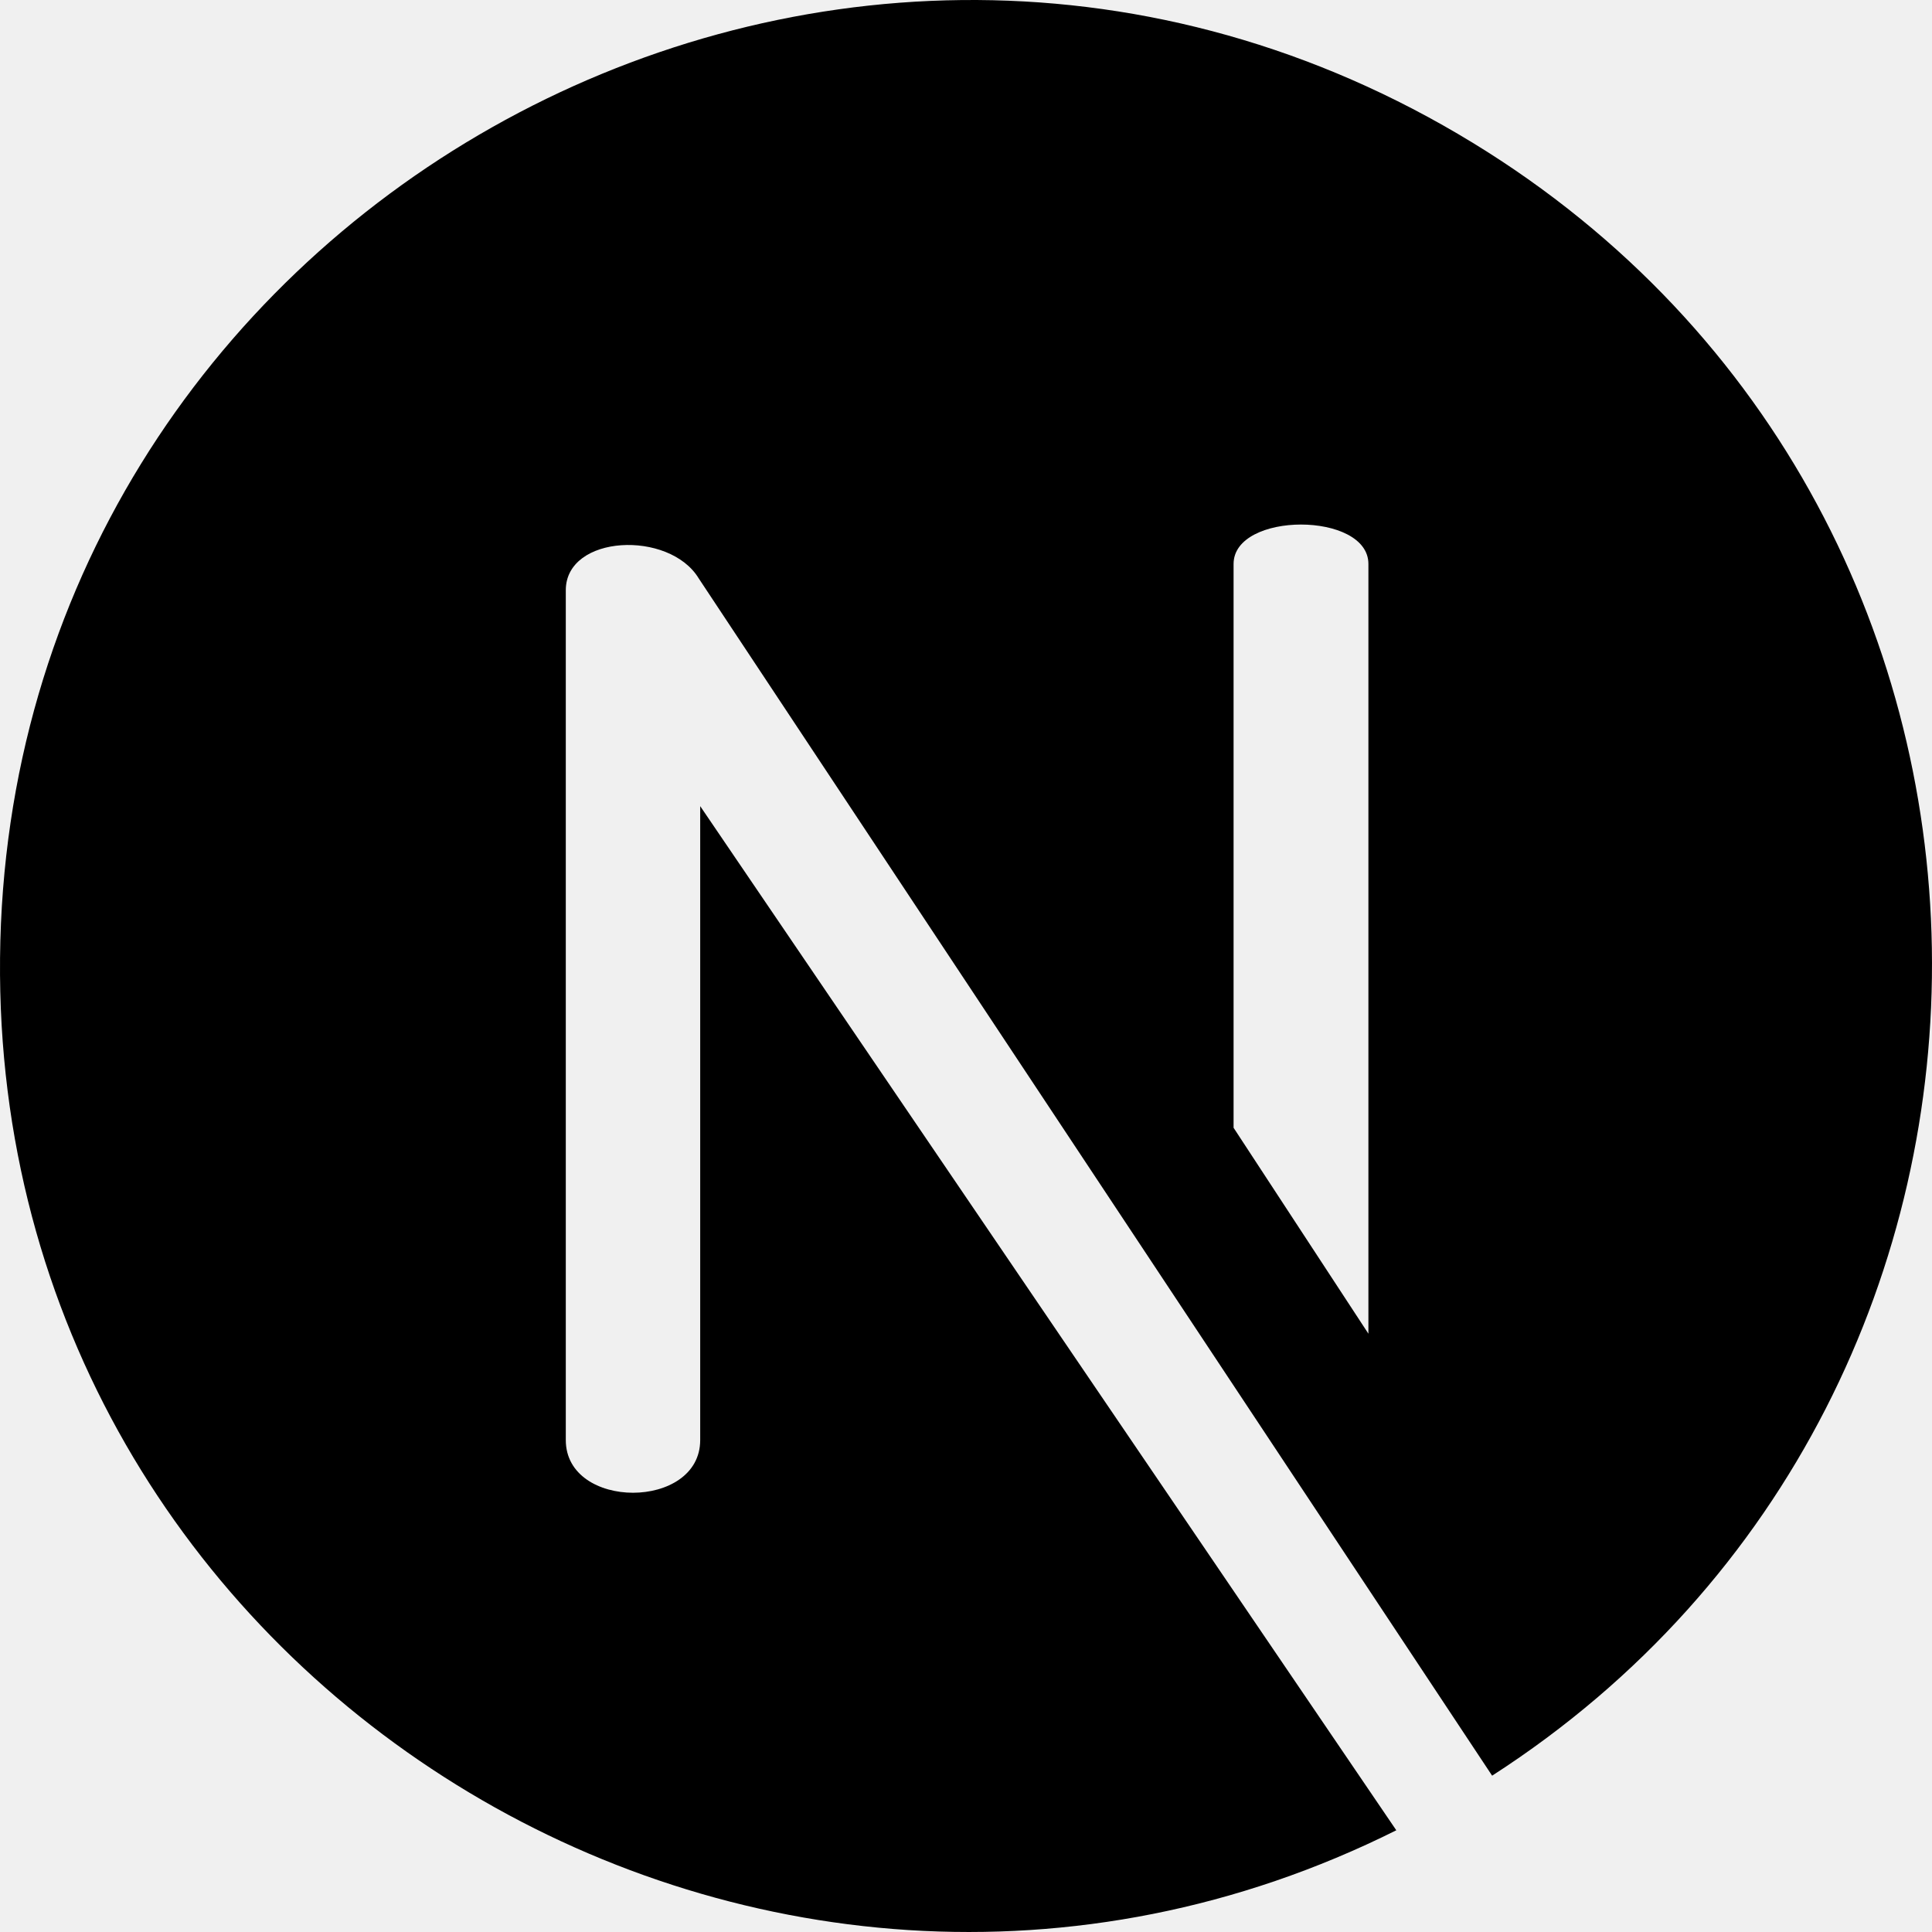
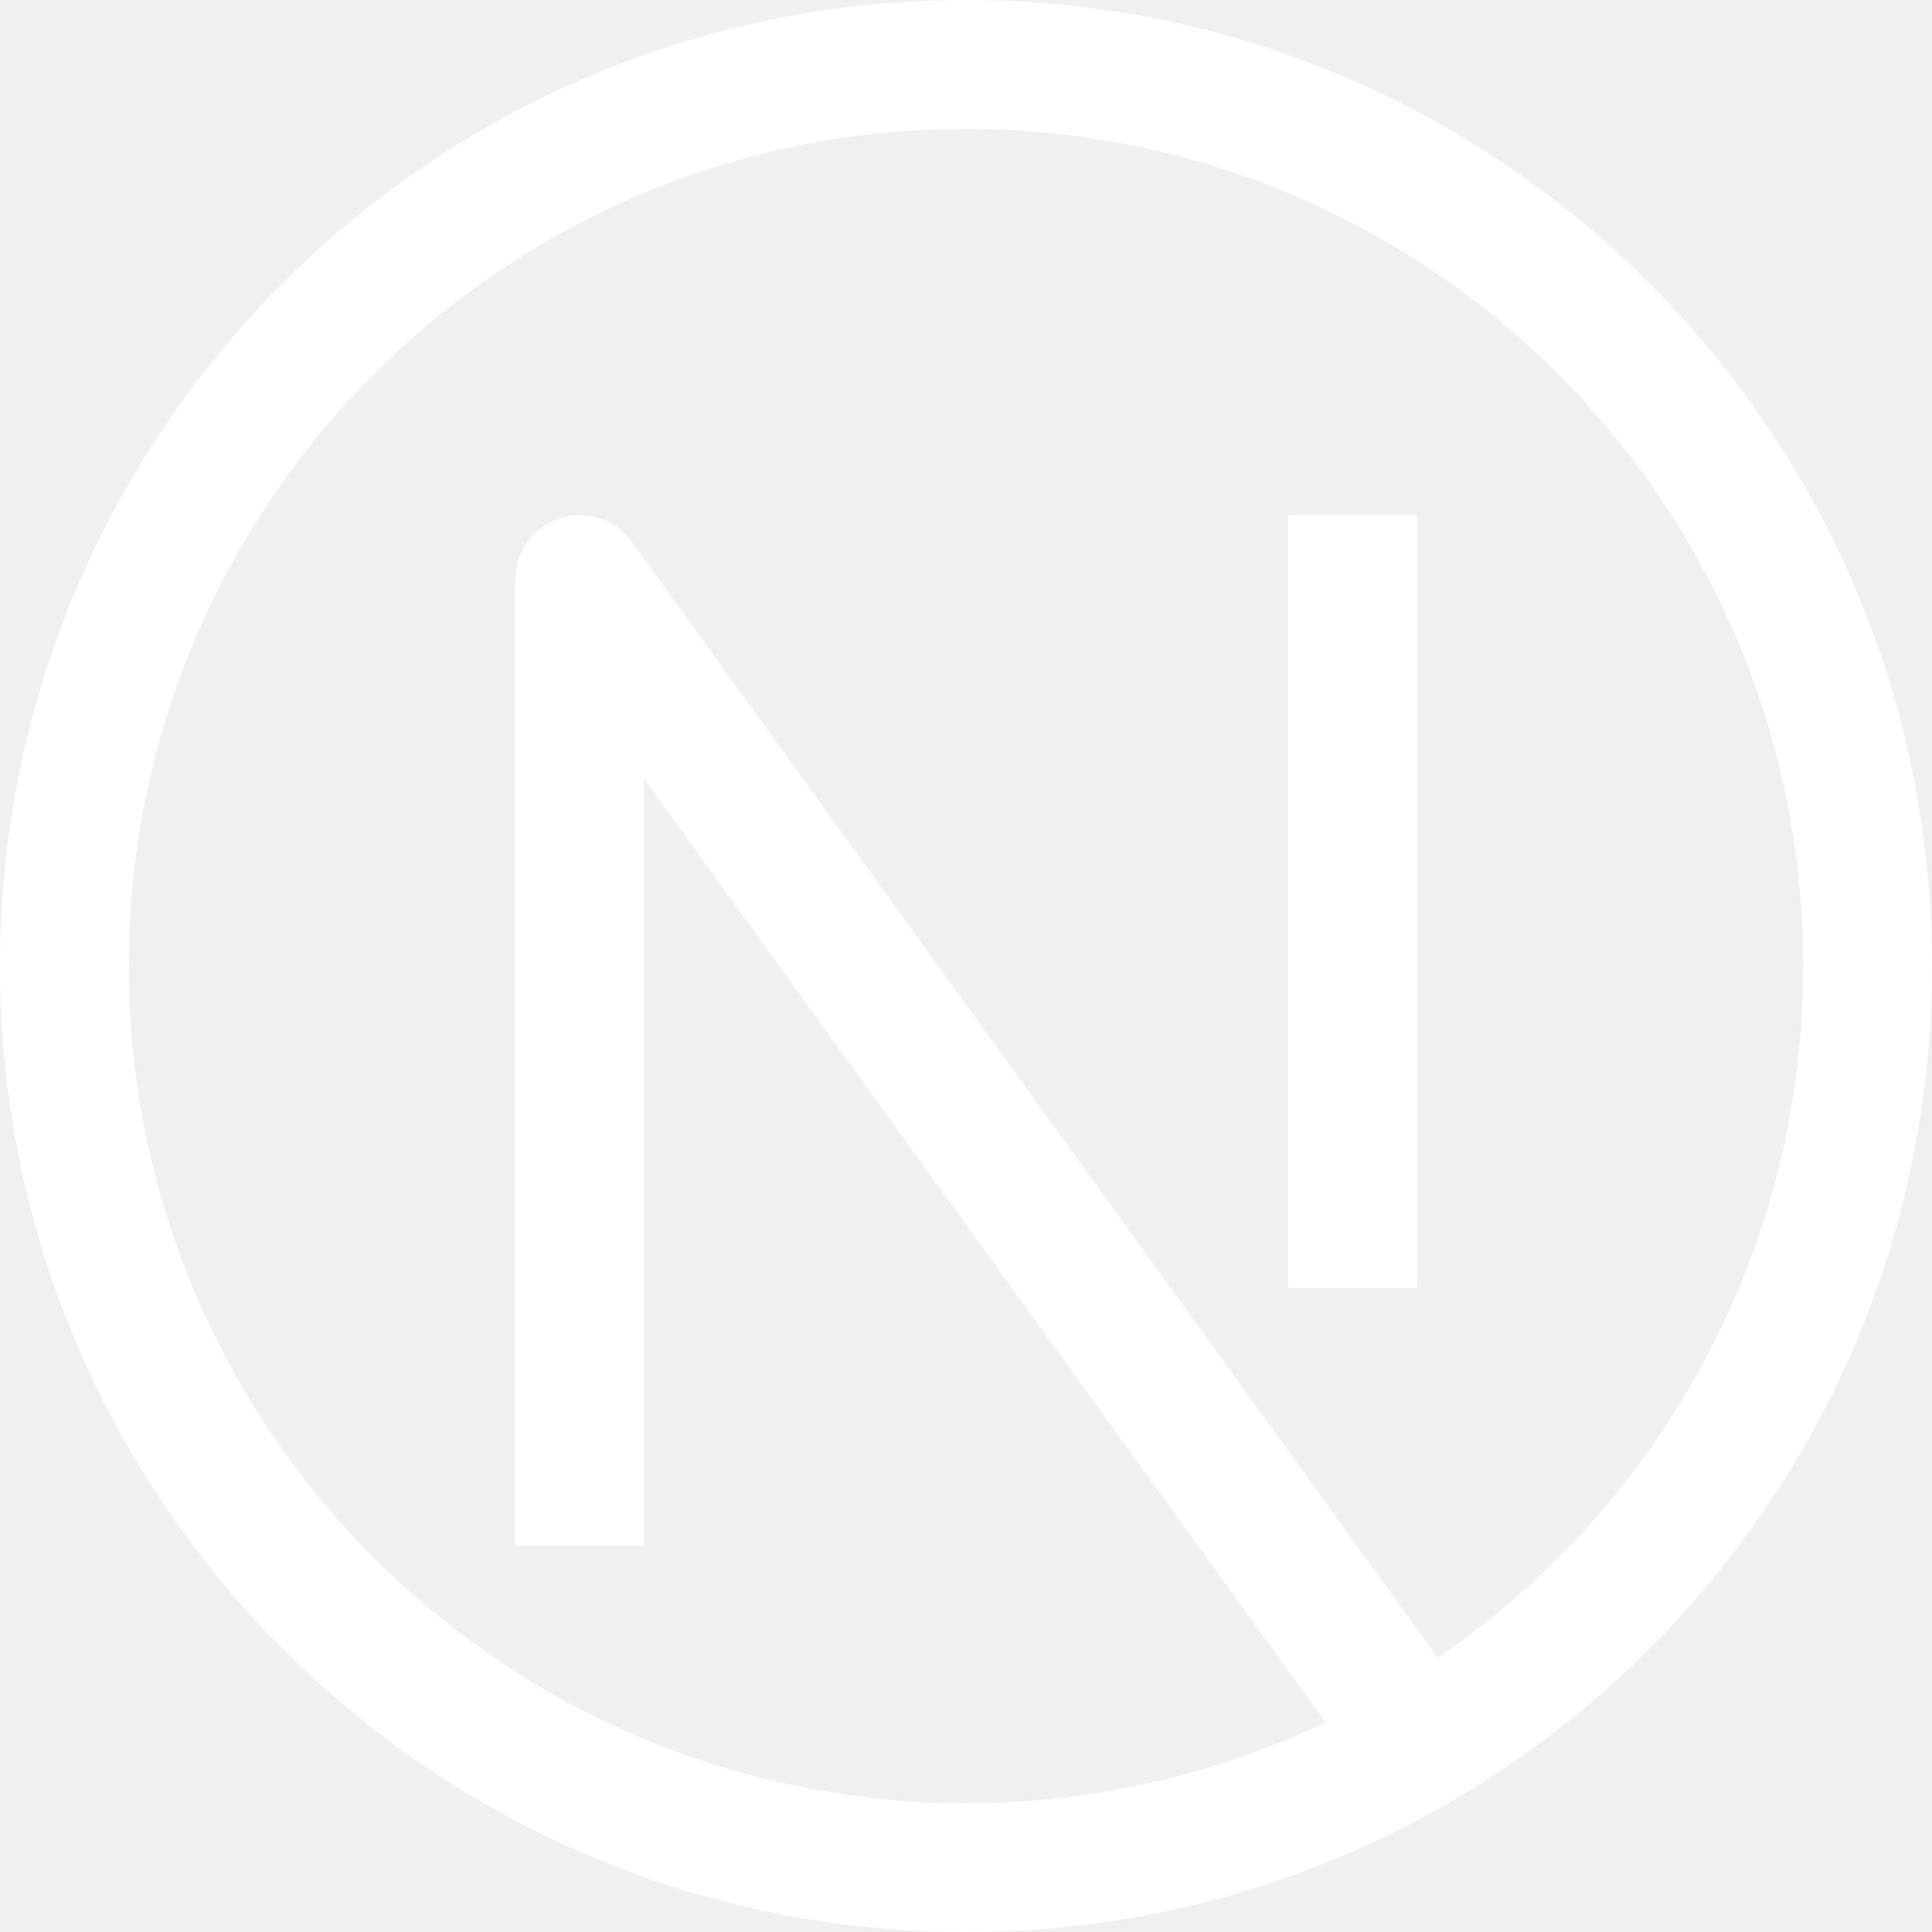
- <svg xmlns="http://www.w3.org/2000/svg" width="512" height="512" version="1.1">
-   <path d="M386.399,35.508C217.06-64.061,1.885,57.55,0.012,253.882c-1.828,191.717,201.063,315.545,370.021,231.163L185.56,213.636l0,167.997c0,18.614-35.619,18.614-35.619,0V156.421c0-14.776,27.447-15.988,35.225-3.144l210.263,317.296C553.381,368.835,551.247,132.436,386.399,35.508z M362.643,353.447l-35.732-54.577V149.458c0-13.932,35.732-13.932,35.732,0V353.447z" />
+ <svg xmlns="http://www.w3.org/2000/svg" height="15" viewBox="0 0 15 15" width="15">
+   <path d="M4.5 4.5L4.905 4.207C4.778 4.031 4.553 3.958 4.346 4.024C4.14 4.091 4 4.283 4 4.5H4.5ZM7.5 14C3.91 14 1 11.09 1 7.5H0C0 11.642 3.358 15 7.5 15V14ZM14 7.5C14 11.09 11.09 14 7.5 14V15C11.642 15 15 11.642 15 7.5H14ZM7.5 1C11.09 1 14 3.91 14 7.5H15C15 3.358 11.642 0 7.5 0V1ZM7.5 0C3.358 0 0 3.358 0 7.5H1C1 3.91 3.91 1 7.5 1V0ZM5 12V4.5H4V12H5ZM4.095 4.793L10.595 13.793L11.405 13.207L4.905 4.207L4.095 4.793ZM10 4V10H11V4H10Z" fill="#fff" />
</svg>
